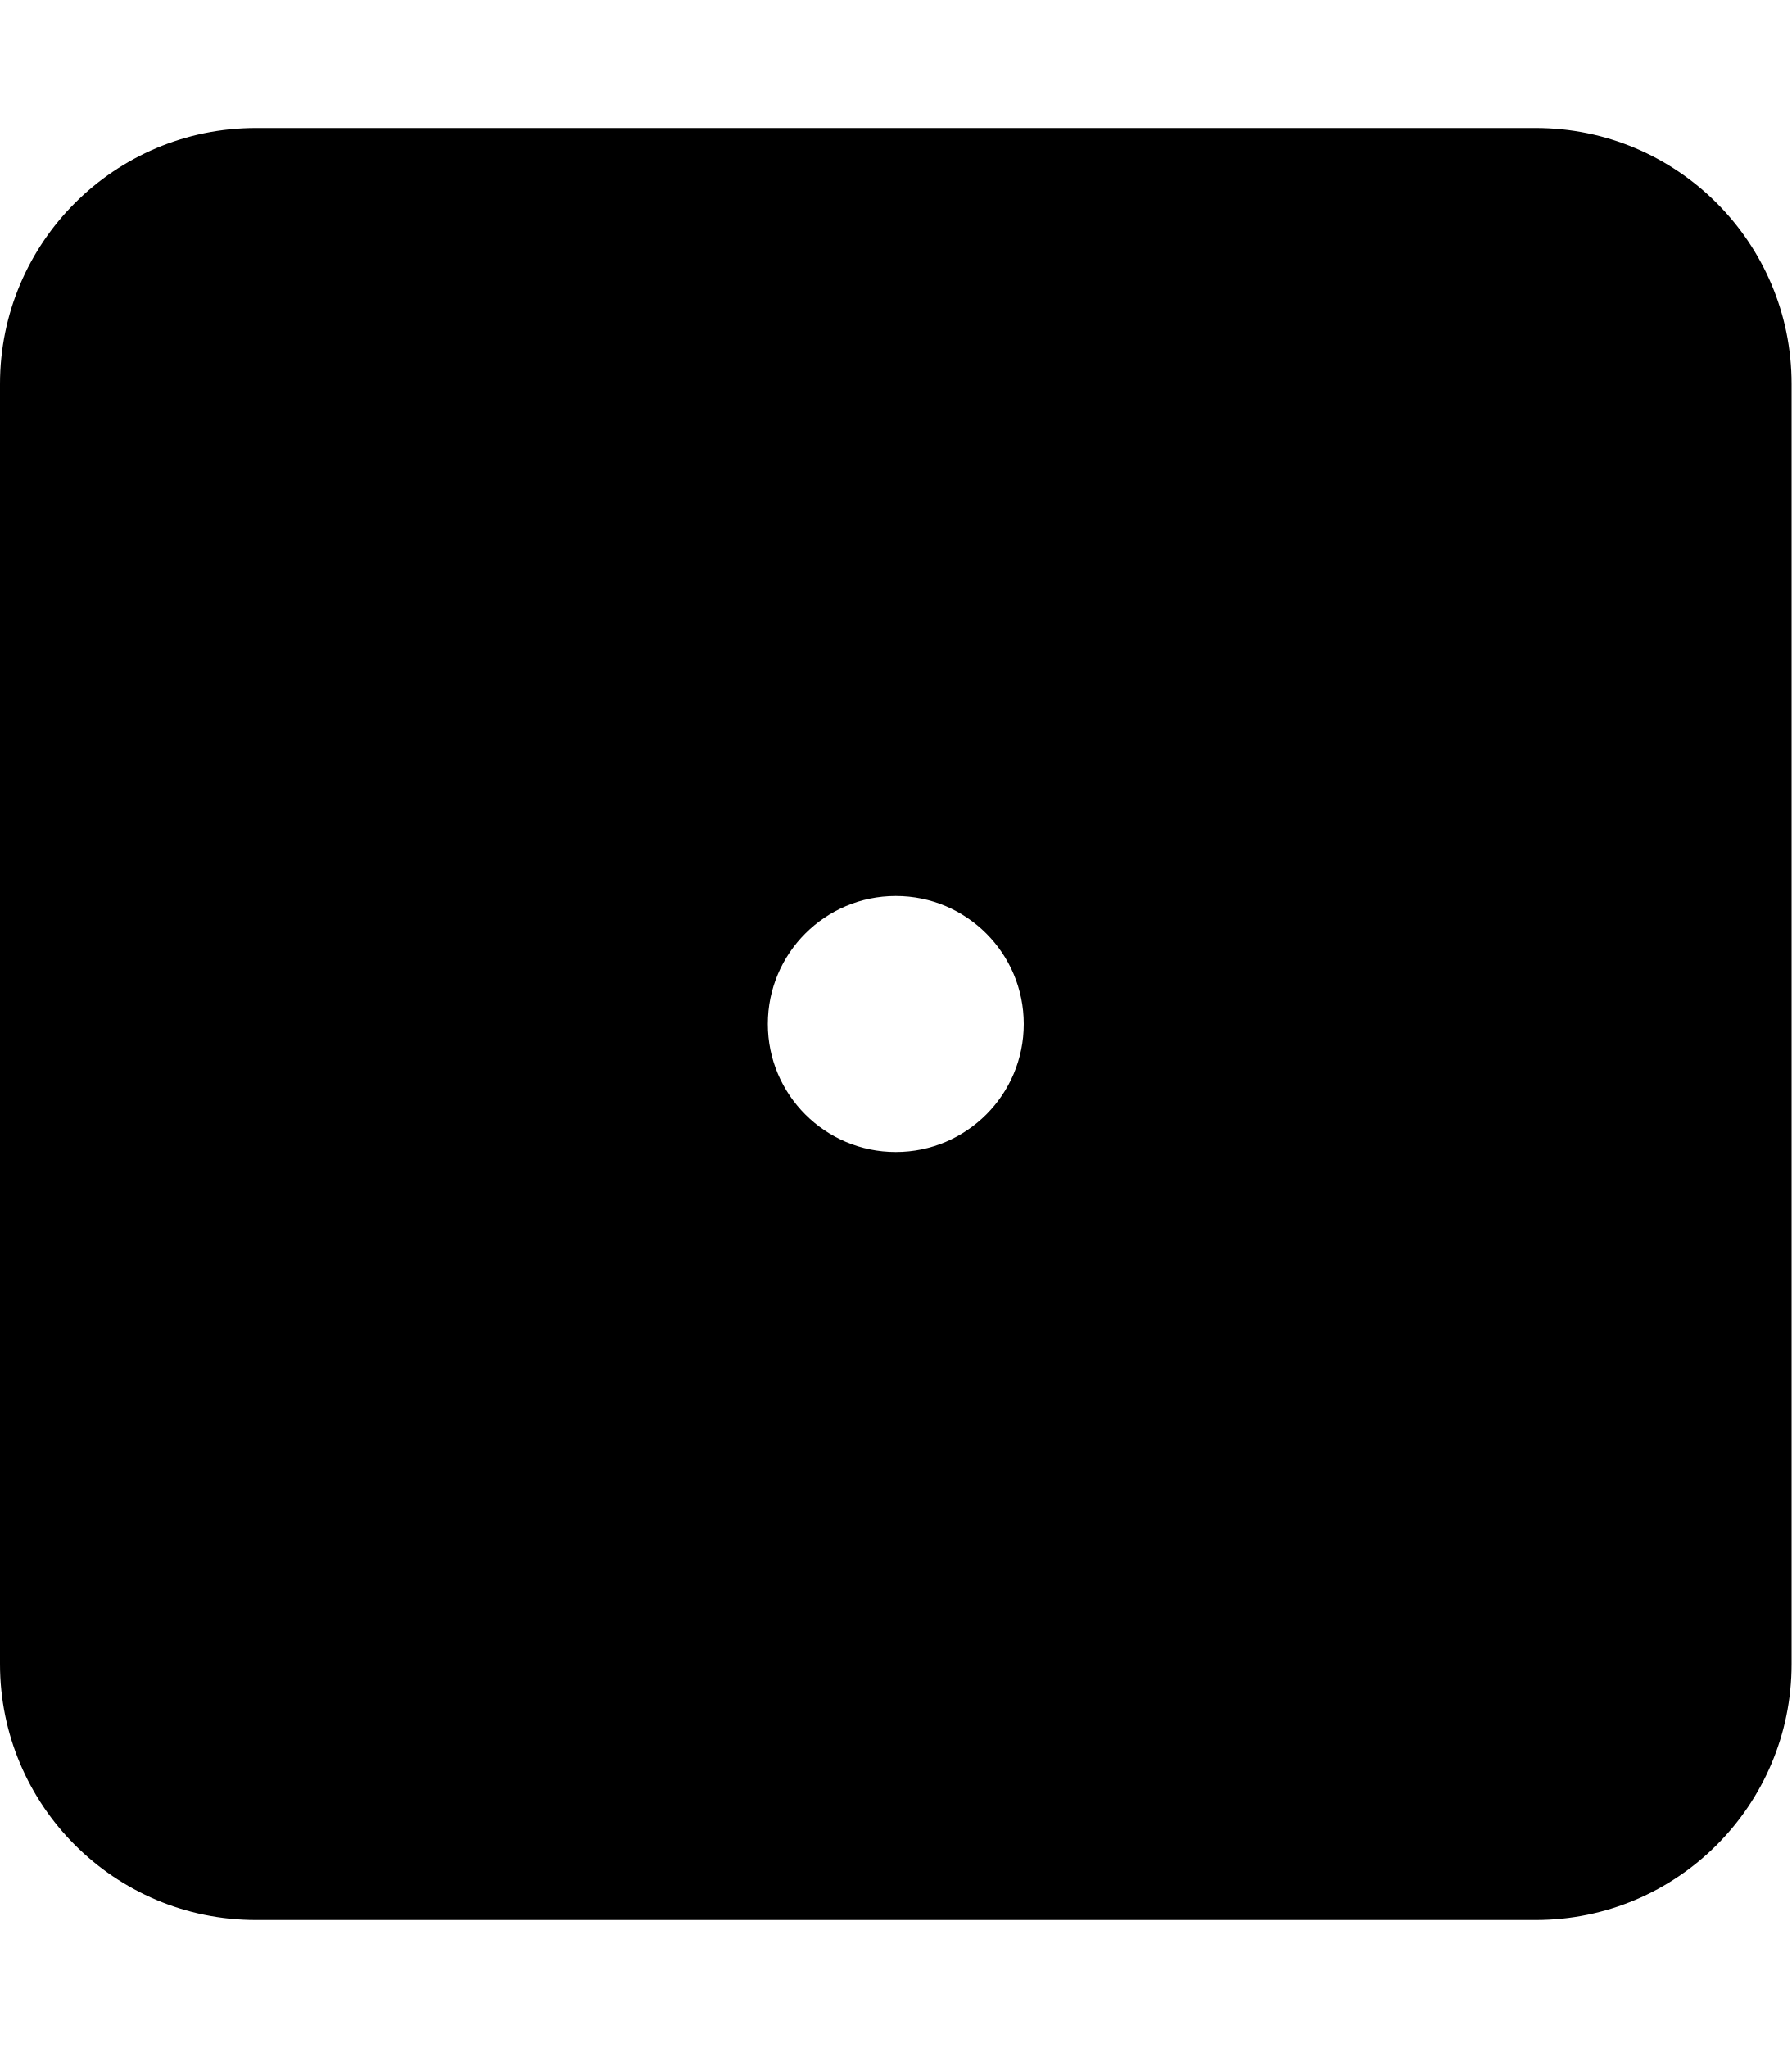
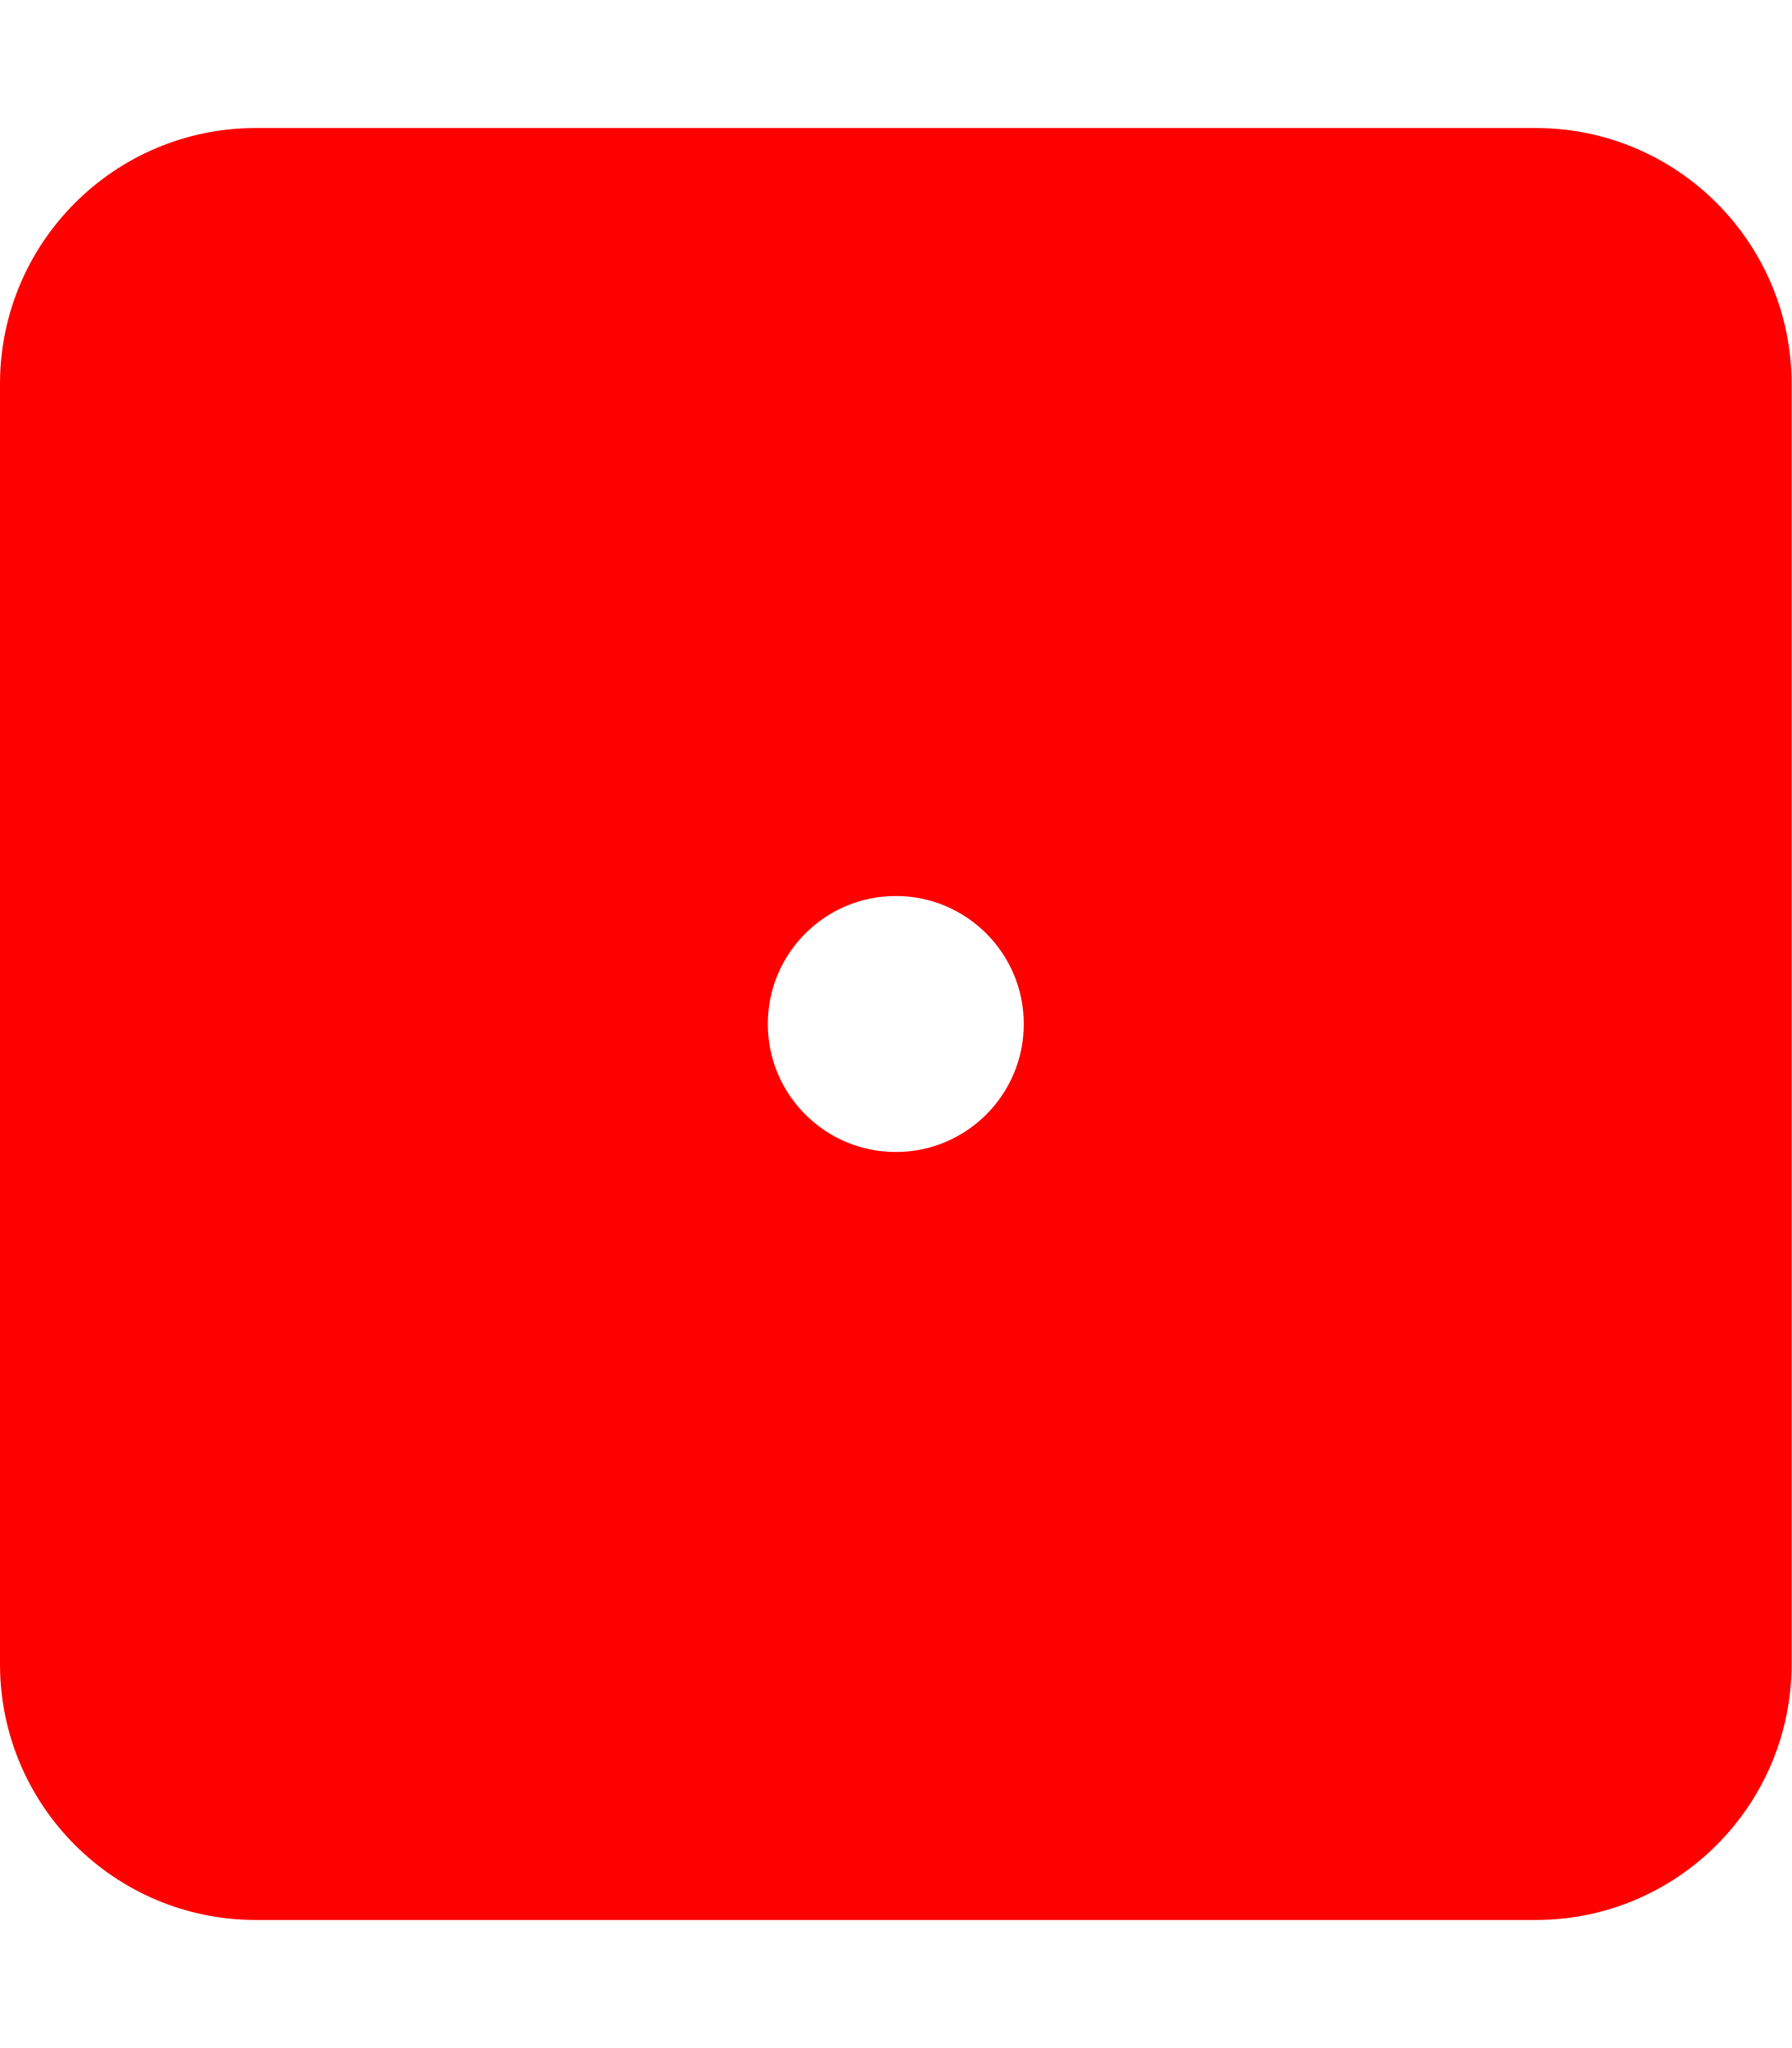
<svg xmlns="http://www.w3.org/2000/svg" aria-hidden="true" focusable="false" data-prefix="fas" data-icon="dice-one" class="svg-inline--fa fa-dice-one fa-w-14" role="img" viewBox="0 0 448 512">
-   <path fill="roundColor" d="M384 32H64C28.65 32 0 60.65 0 96v320c0 35.35 28.65 64 64 64h320c35.35 0 64-28.65 64-64V96c0-35.35-28.65-64-64-64zM224 288c-17.67 0-32-14.33-32-32s14.33-32 32-32 32 14.33 32 32-14.33 32-32 32z" />
+   <path fill="red" d="M384 32H64C28.65 32 0 60.65 0 96v320c0 35.35 28.65 64 64 64h320c35.35 0 64-28.65 64-64V96c0-35.35-28.65-64-64-64zM224 288c-17.67 0-32-14.33-32-32s14.33-32 32-32 32 14.33 32 32-14.33 32-32 32z" />
</svg>
